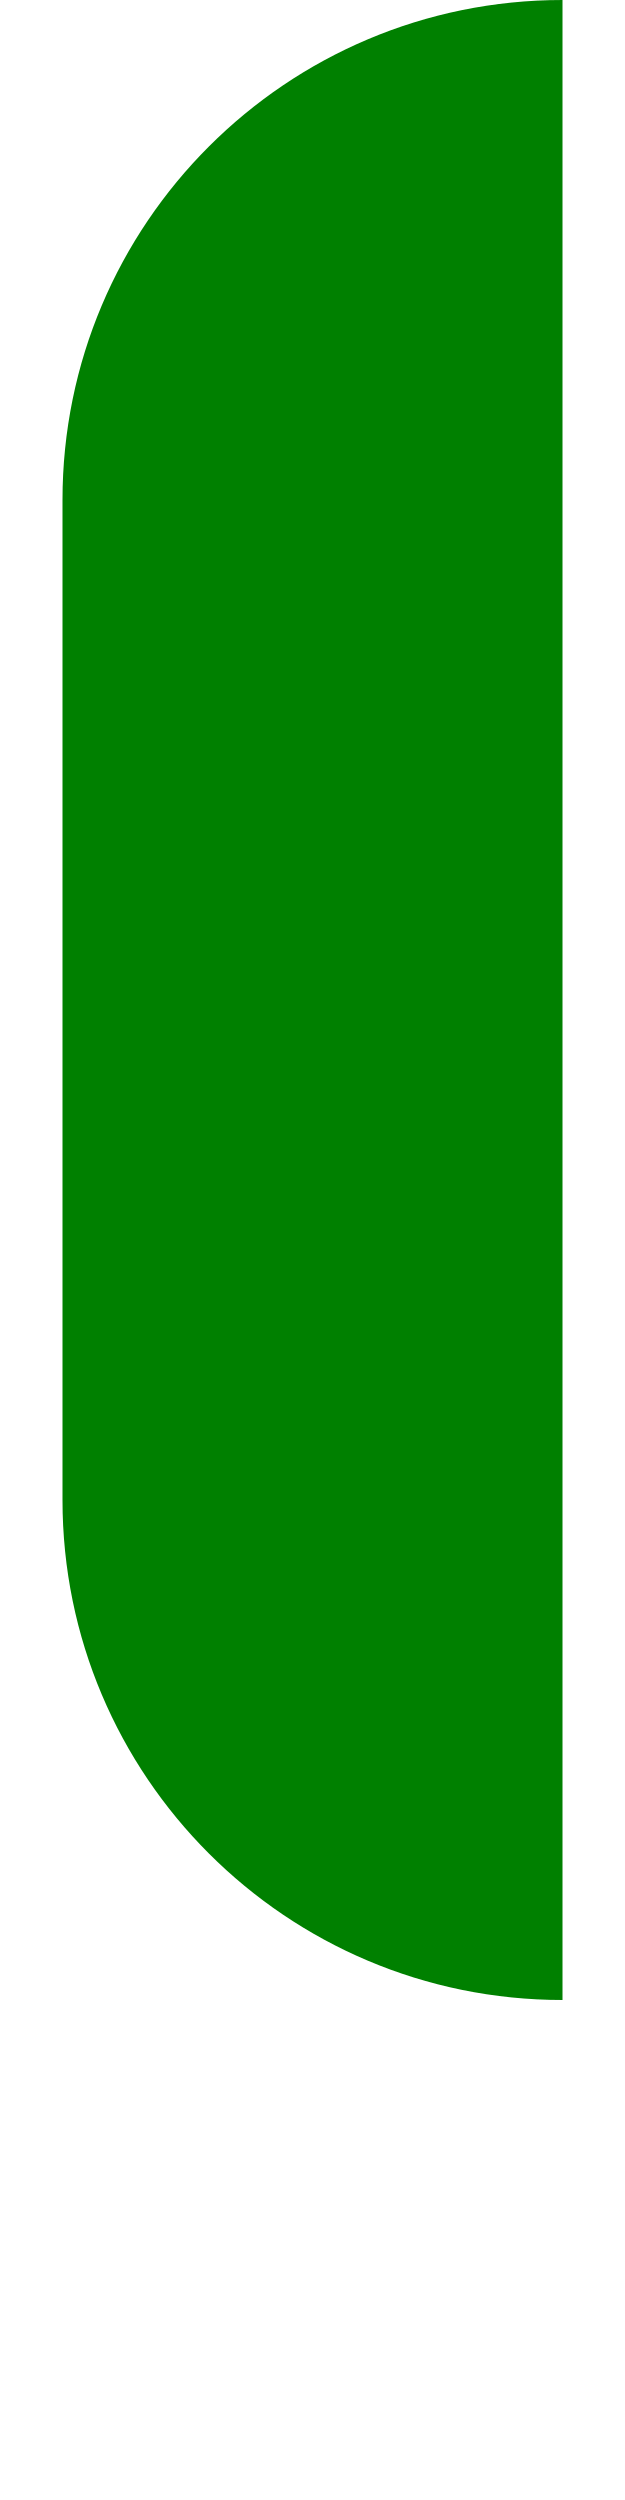
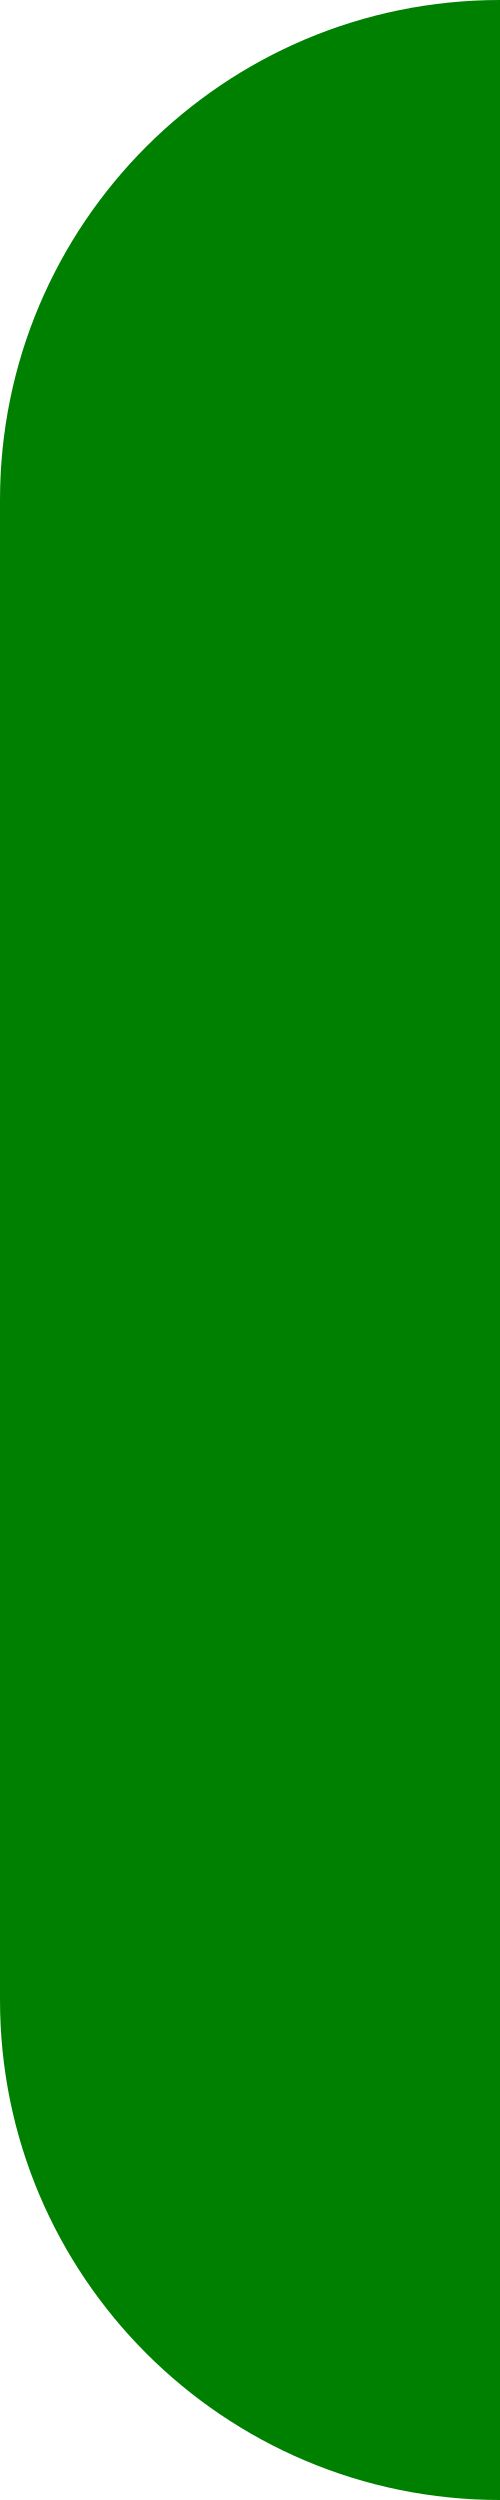
- <svg xmlns="http://www.w3.org/2000/svg" width="100" height="400" viewBox="0 0 1 5">
-   <path d="M 0 1            A 1 1 0 0 1 1 0            L 1 4            A 1 1 0 0 1 0 3            L 0 1            Z" fill="green" />
+ <svg xmlns="http://www.w3.org/2000/svg" width="100" height="500" viewBox="0 0 1 5">
+   <path d="M 0 1            A 1 1 0 0 1 1 0            L 1 5            A 1 1 0 0 1 0 4            L 0 1            Z" fill="green" />
</svg>
